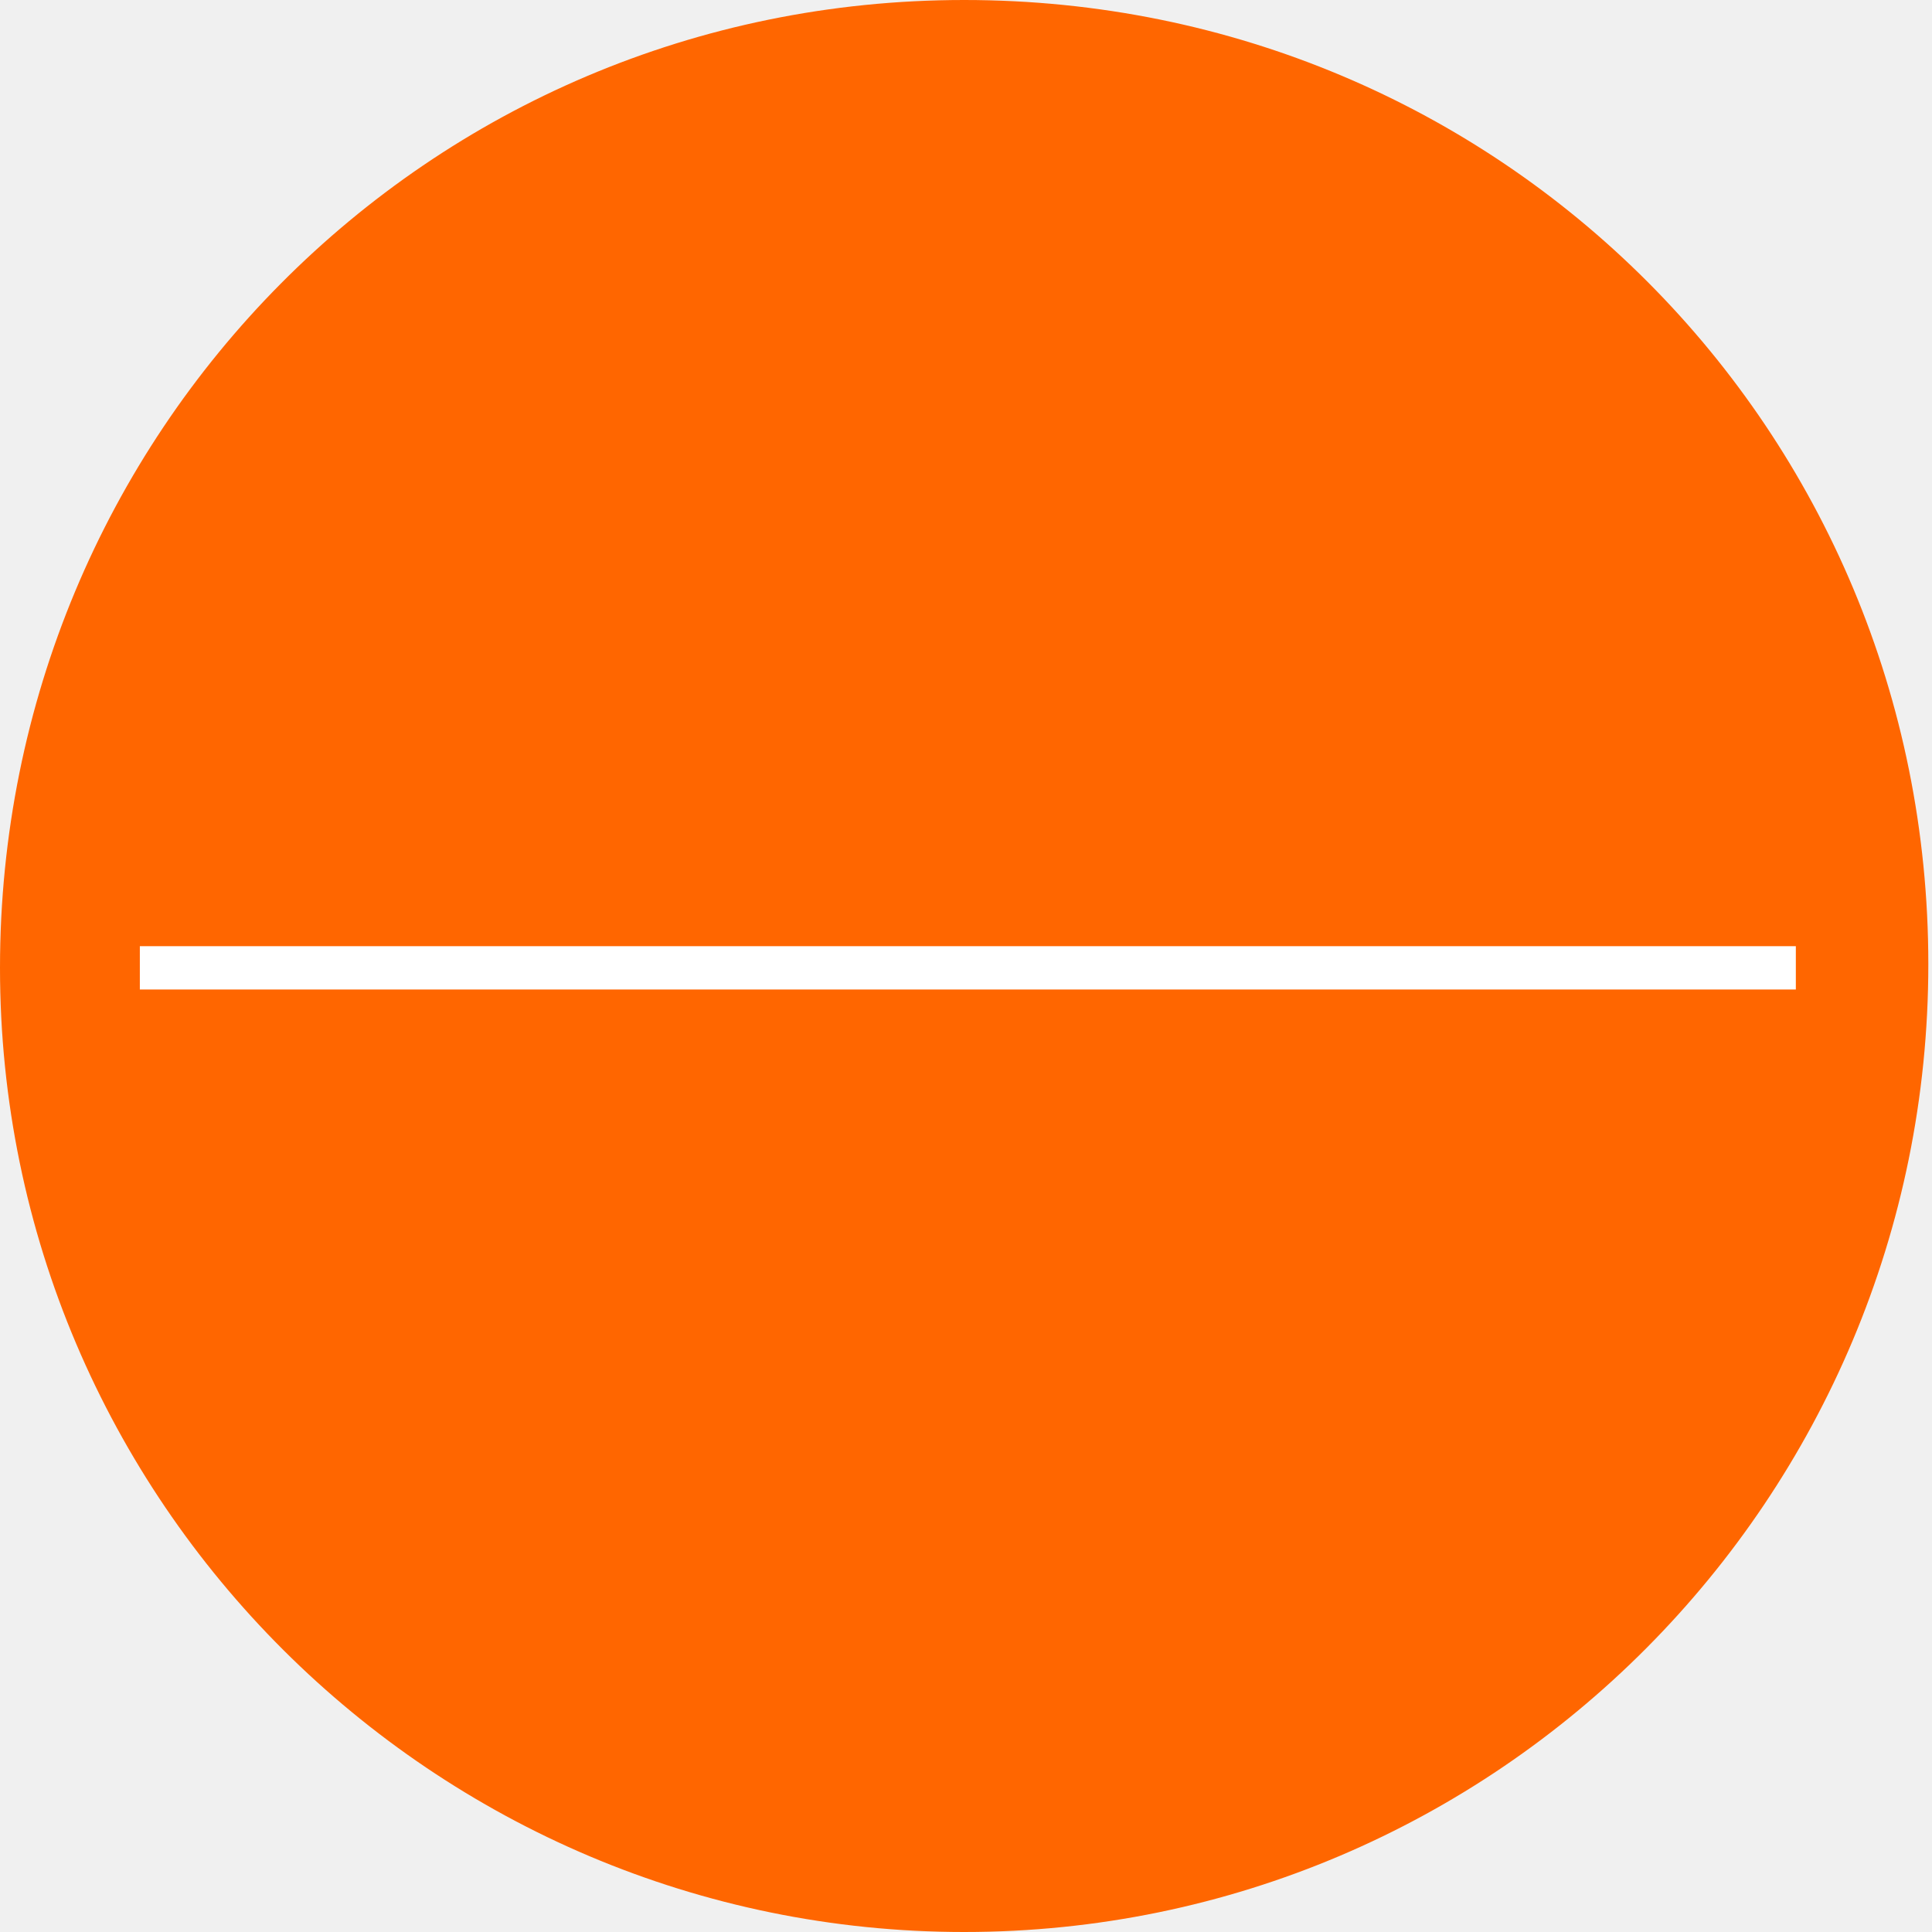
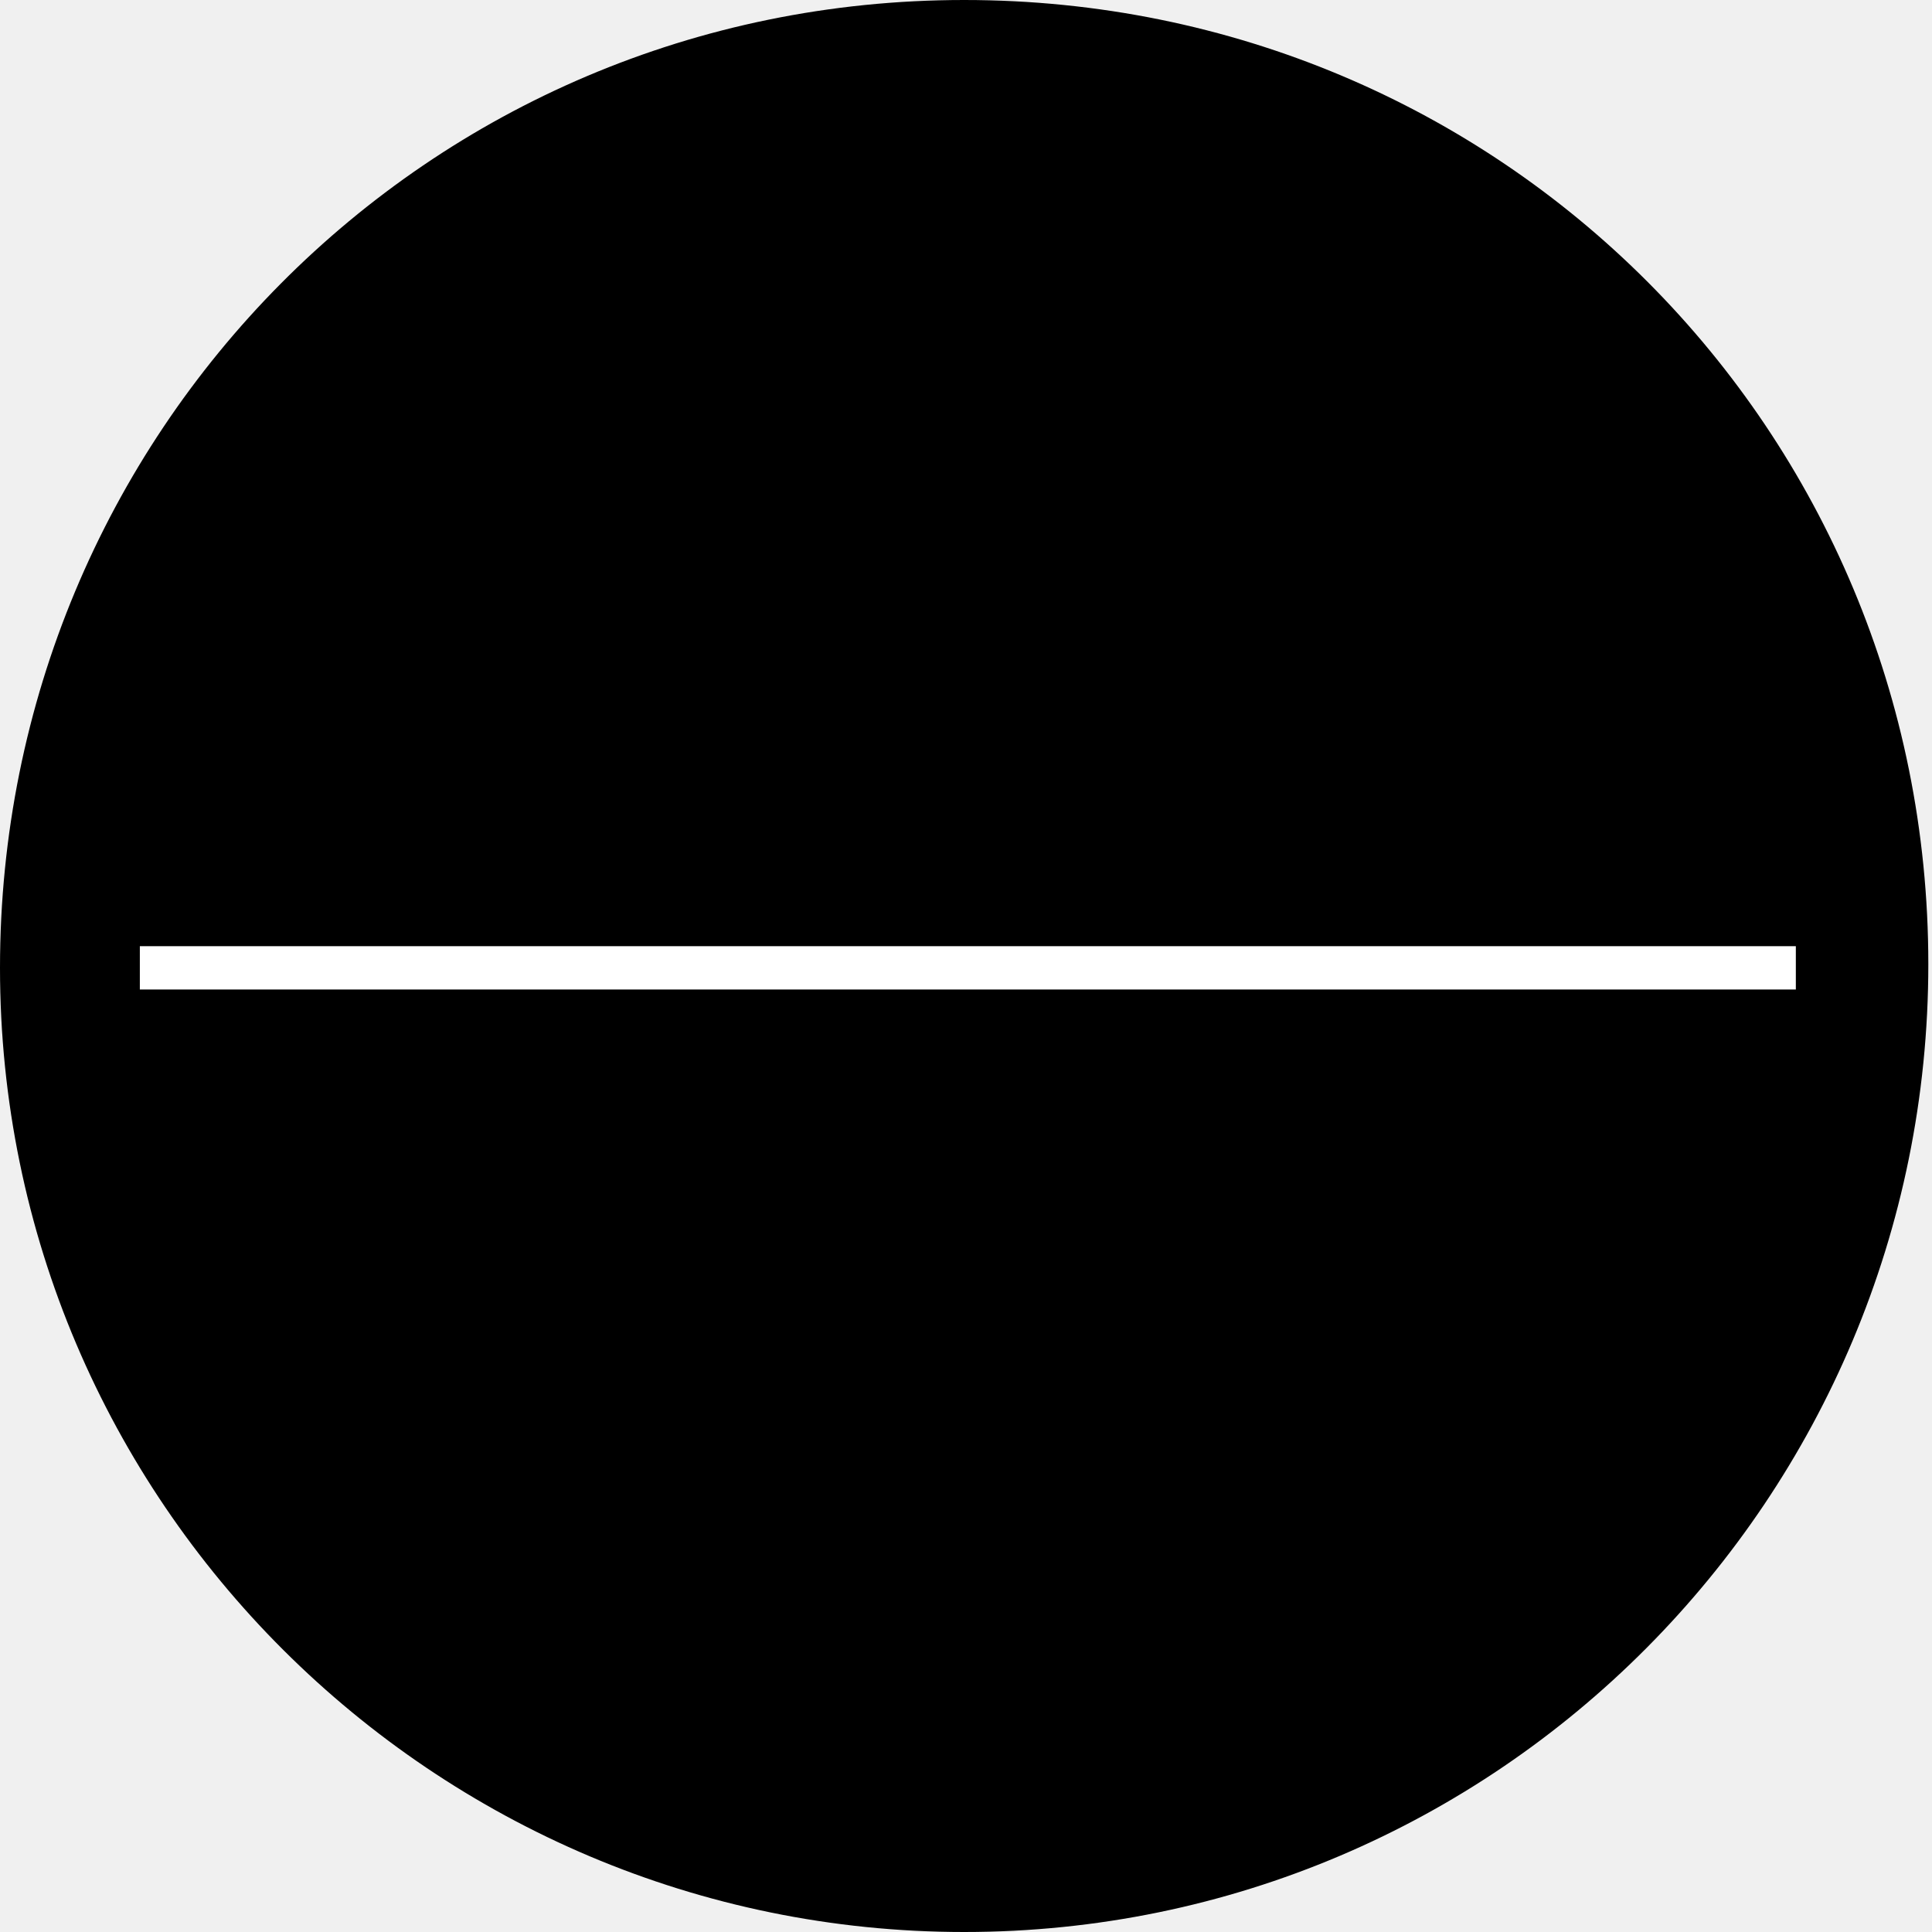
<svg xmlns="http://www.w3.org/2000/svg" version="1.1" id="Ebene_1" x="0px" y="0px" viewBox="0 0 52.5 52.5" style="enable-background:new 0 0 52.5 52.5;" xml:space="preserve">
  <style type="text/css">
- 	.st0{fill:#FF6600;}
- 	.st1{fill:none;stroke:#FFFFFF;stroke-width:1.177;}
+ 	.st0{fill:none;stroke:#FFFFFF;stroke-width:1.177;}
</style>
  <g>
-     <path class="st0" d="M26.2,52.5c14.5,0,26.2-11.8,26.2-26.3S40.8,0,26.2,0S0,11.8,0,26.3S11.8,52.5,26.2,52.5" />
+     <path d="M26.2,52.5c14.5,0,26.2-11.8,26.2-26.3S40.8,0,26.2,0S0,11.8,0,26.3S11.8,52.5,26.2,52.5" />
  </g>
-   <line class="st1" x1="3.8" y1="26.3" x2="48.8" y2="26.3" />
+   <line class="st0" x1="3.8" y1="26.3" x2="48.8" y2="26.3" />
</svg>
